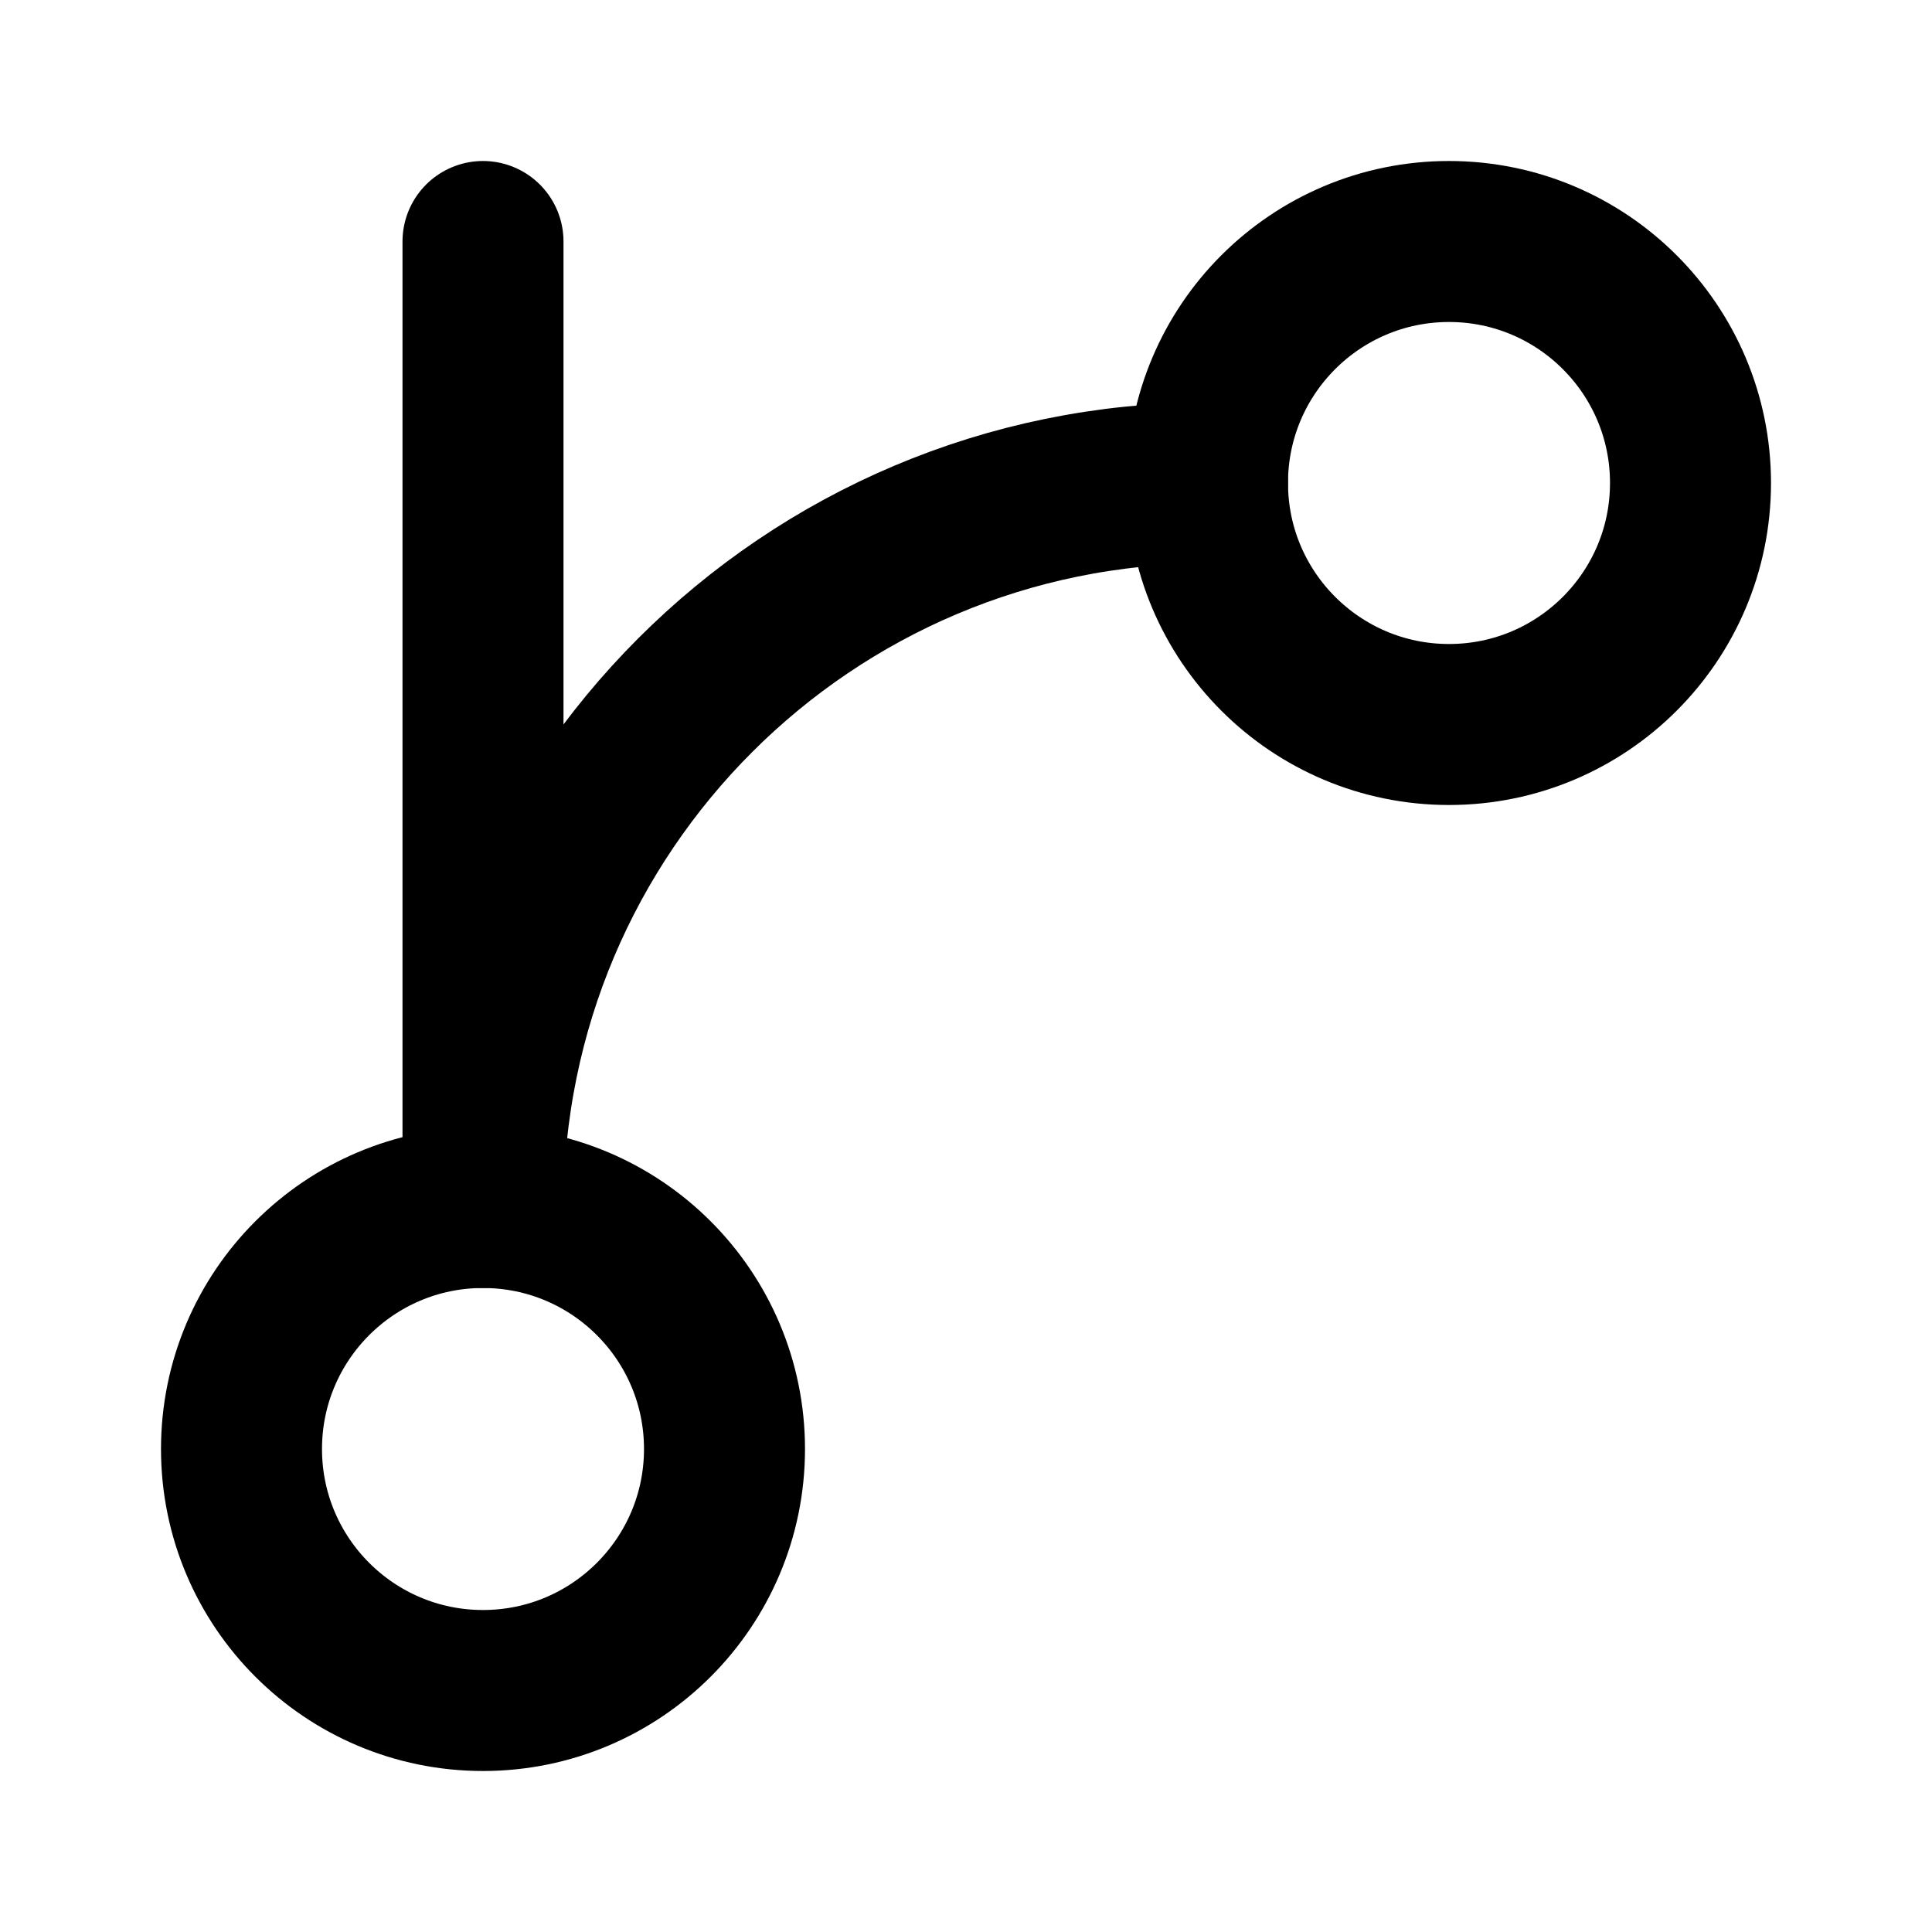
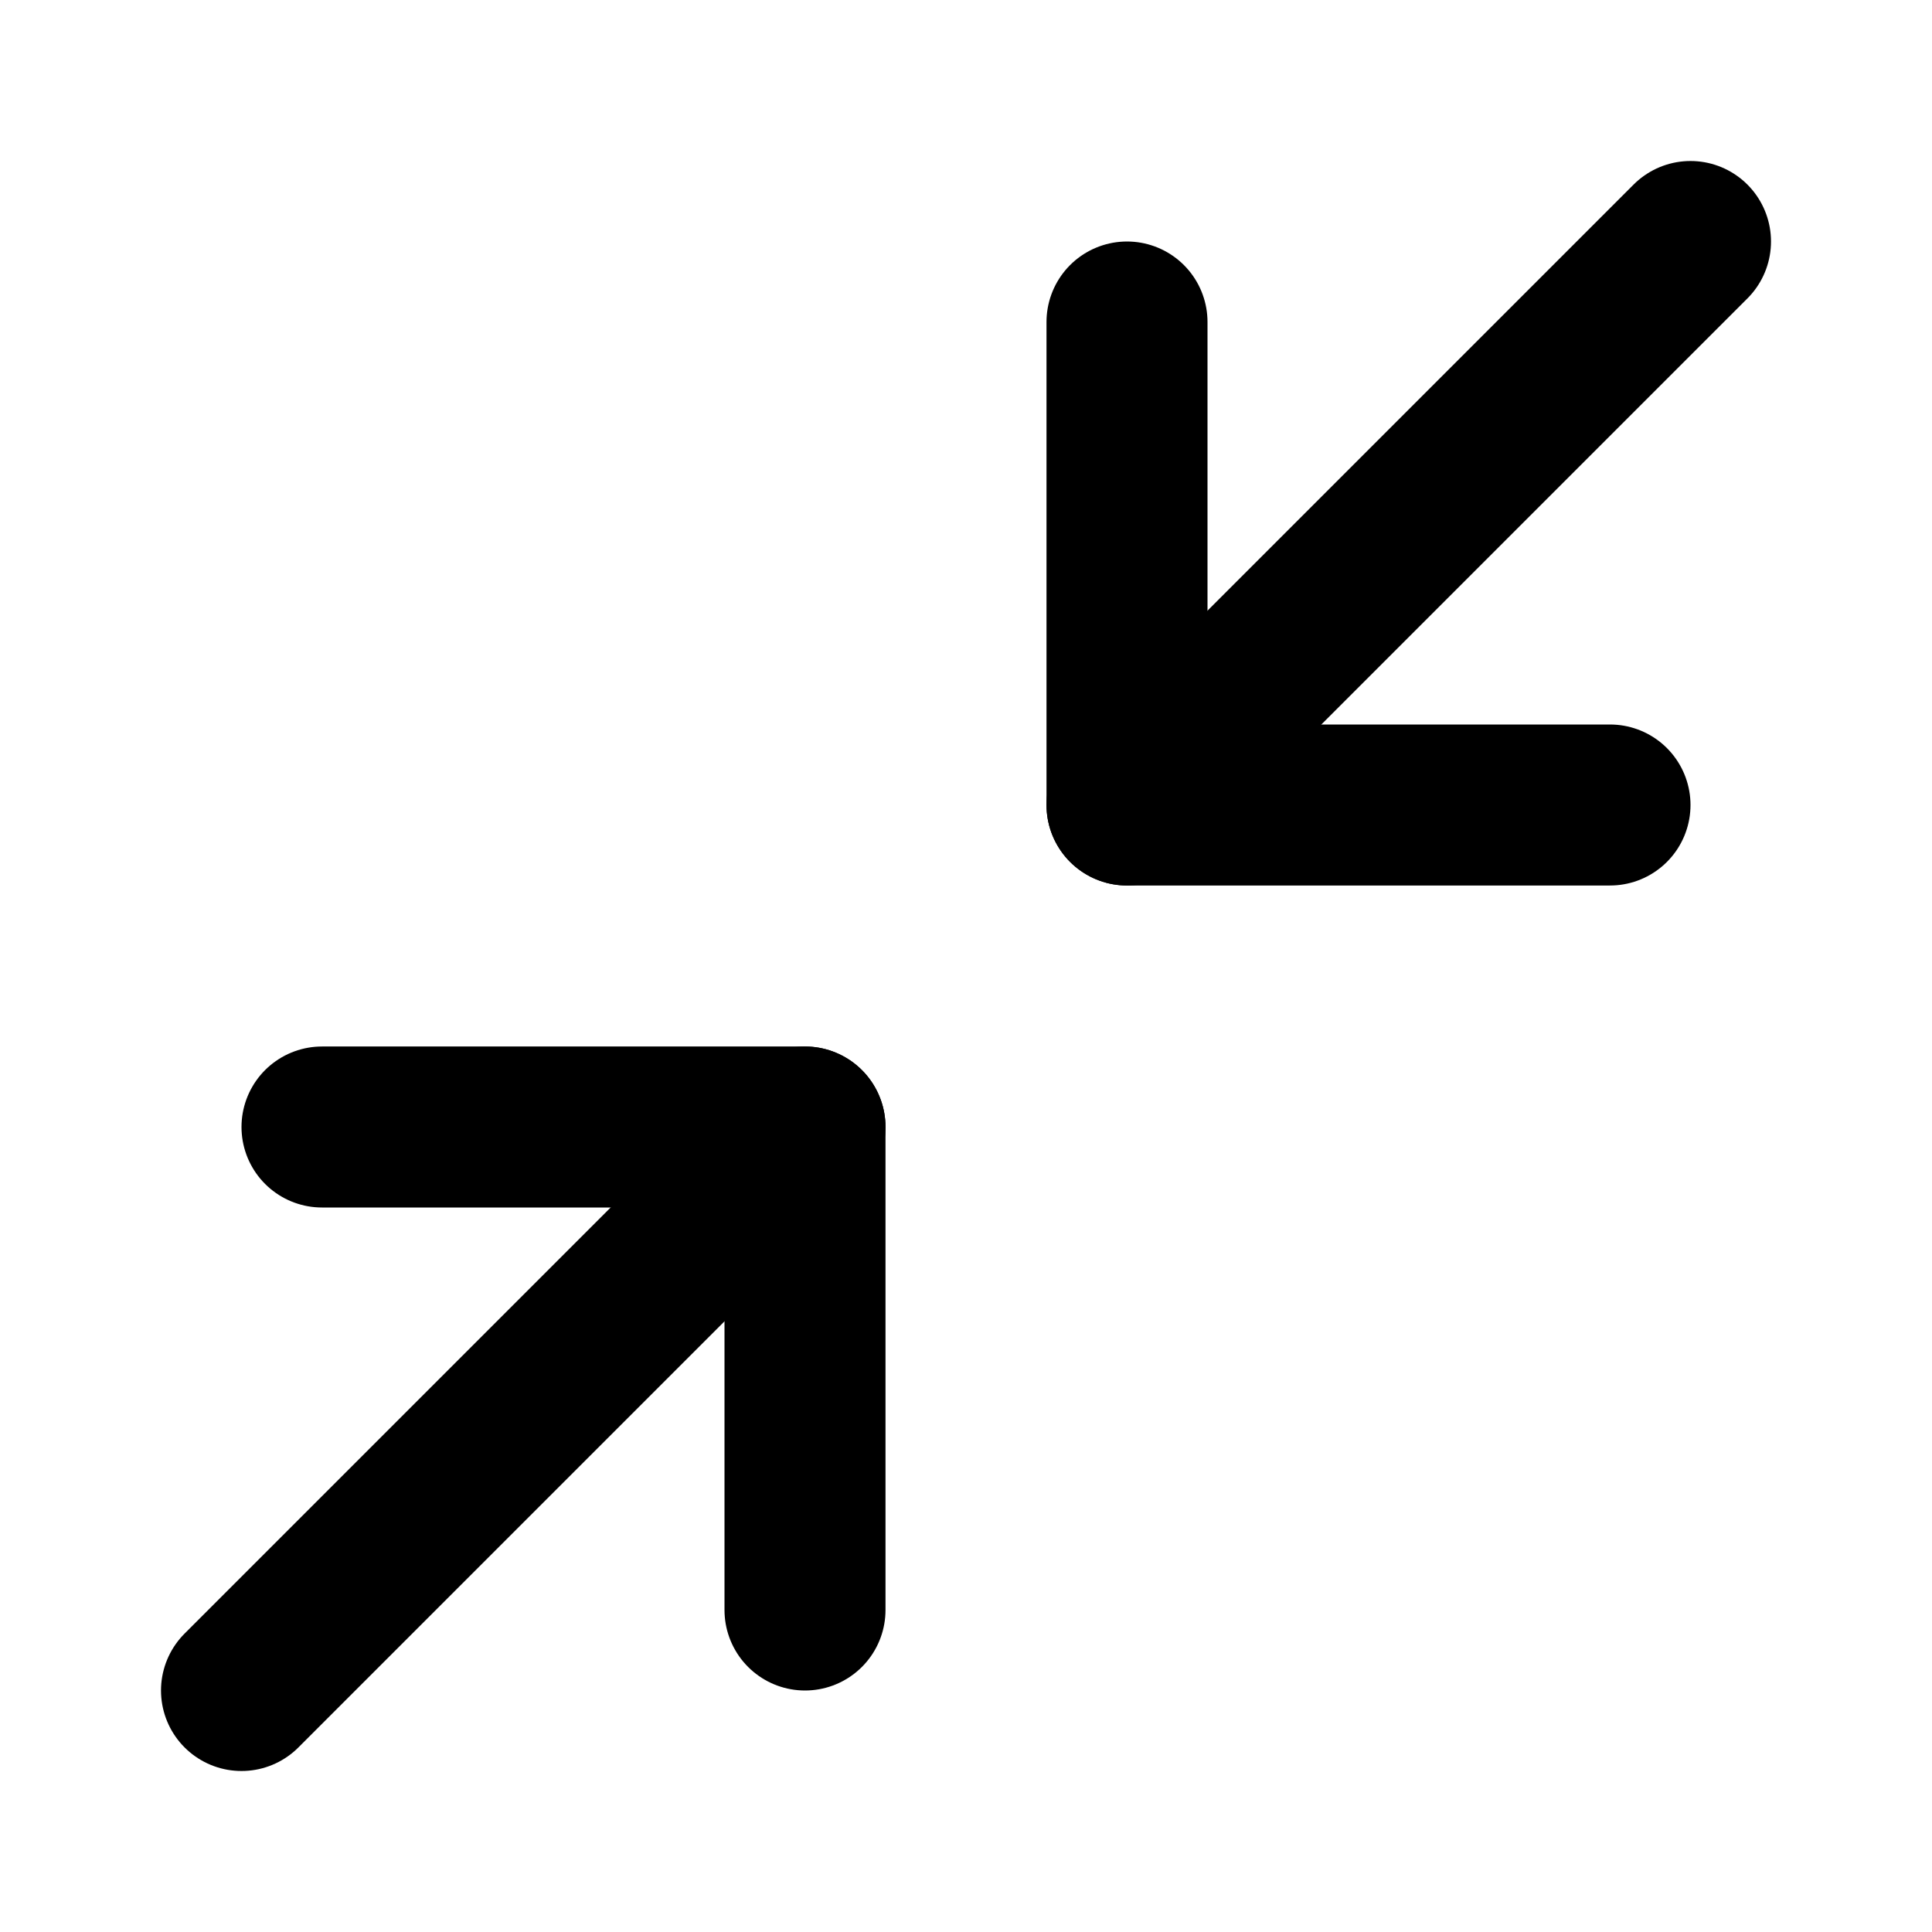
- <svg xmlns="http://www.w3.org/2000/svg" class="lucide lucide-git-branch" width="24" height="24" viewBox="0 0 24 24" fill="none" stroke="currentColor" stroke-width="2" stroke-linecap="round" stroke-linejoin="round">
-   <path d="M15 6a9 9 0 0 0-9 9V3" />
-   <circle cx="18" cy="6" r="3" />
-   <circle cx="6" cy="18" r="3" />
+ <svg xmlns="http://www.w3.org/2000/svg" class="lucide lucide-minimize-2" width="24" height="24" viewBox="0 0 24 24" fill="none" stroke="currentColor" stroke-width="2" stroke-linecap="round" stroke-linejoin="round">
+   <path d="m14 10 7-7" />
+   <path d="M20 10h-6V4" />
+   <path d="m3 21 7-7" />
+   <path d="M4 14h6v6" />
</svg>
